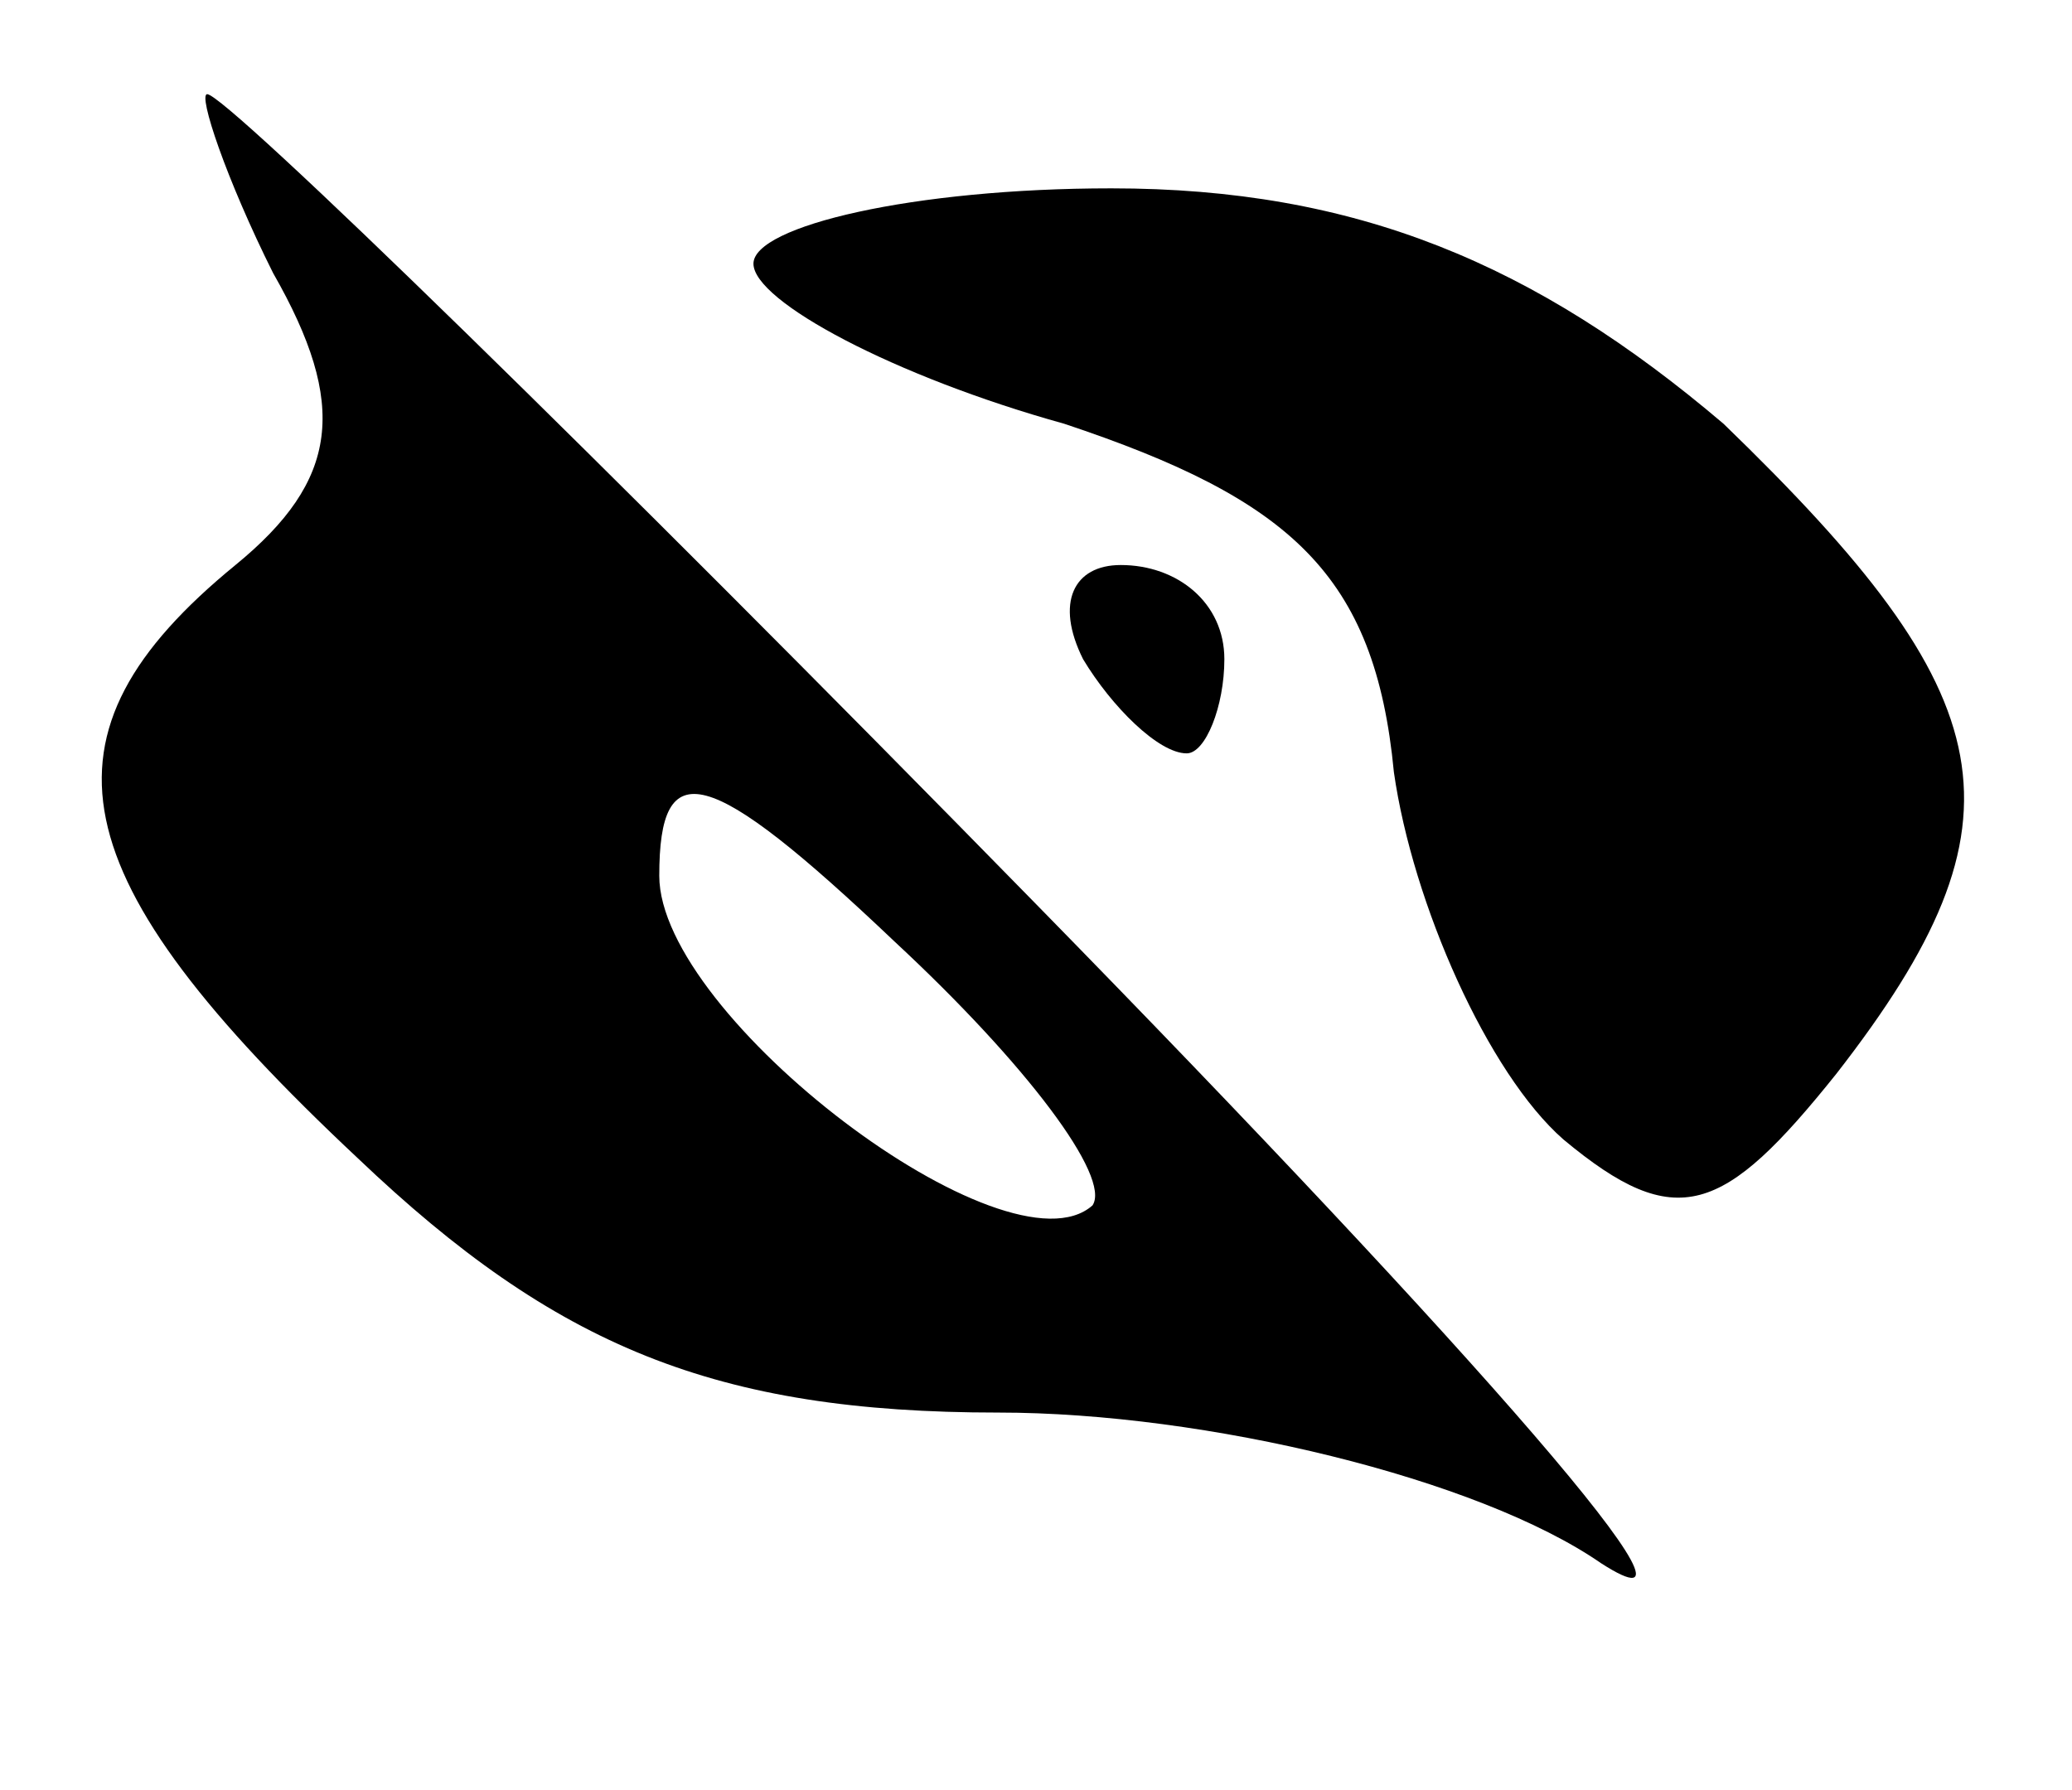
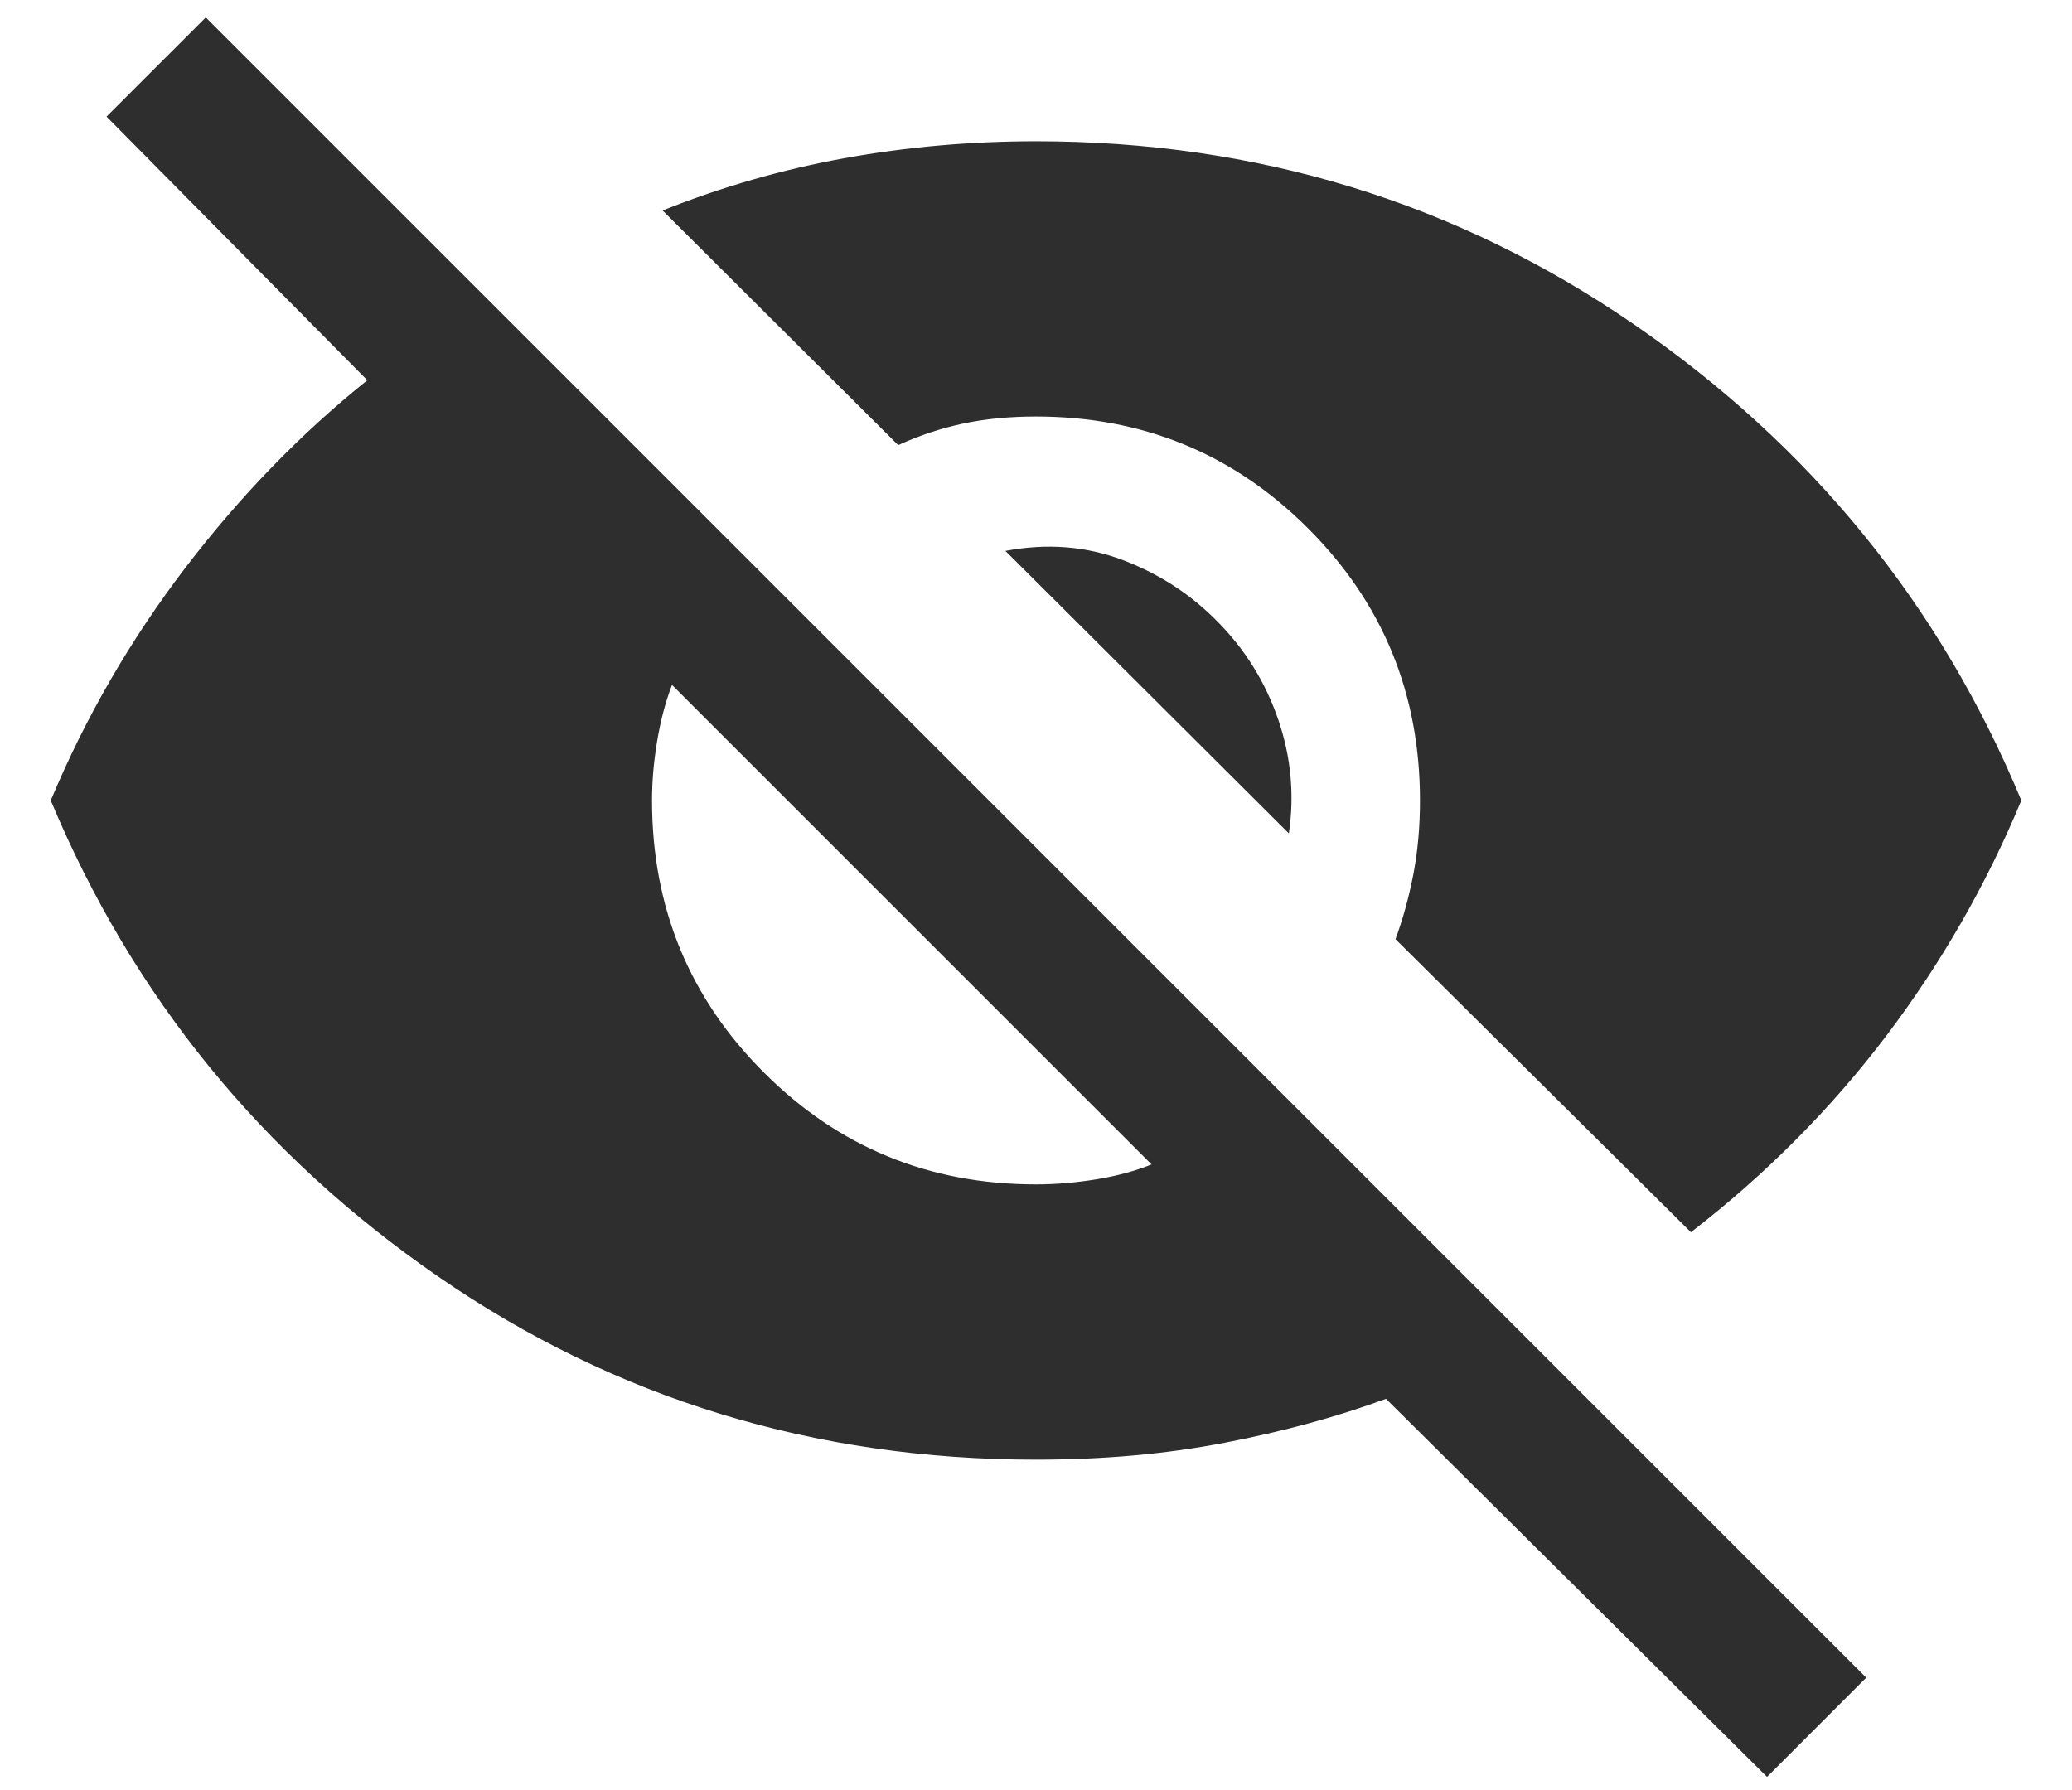
- <svg xmlns="http://www.w3.org/2000/svg" version="1.0" width="22pt" height="19pt" viewBox="0 0 22 19" preserveAspectRatio="xMidYMid meet">
-   <g transform="translate(0,19) scale(0.1,-0.1)" fill="#000000" stroke="none">
-     <path d="M29 161 c8 -14 7 -22 -4 -31 -22 -18 -19 -33 13 -63 21 -20 38 -27 68 -27 22 0 51 -7 64 -16 14 -9 -13 22 -60 70 -46 47 -86 86 -88 86 -1 0 2 -9 7 -19z m87 -99 c-9 -8 -46 20 -46 35 0 13 5 12 25 -7 14 -13 23 -25 21 -28z" />
-     <path d="M80 162 c0 -4 15 -12 33 -17 24 -8 33 -16 35 -37 2 -14 10 -32 18 -39 12 -10 17 -8 29 7 21 27 18 40 -12 69 -20 17 -39 25 -65 25 -21 0 -38 -4 -38 -8z" />
-     <path d="M115 120 c3 -5 8 -10 11 -10 2 0 4 5 4 10 0 6 -5 10 -11 10 -5 0 -7 -4 -4 -10z" />
-   </g>
+ <svg xmlns="http://www.w3.org/2000/svg" width="22" height="19" viewBox="0 0 22 19" fill="none">
+   <path d="M18.762 18.869L14.716 14.854C14.203 15.043 13.634 15.199 13.011 15.319C12.387 15.44 11.717 15.5 11 15.5C8.65 15.5 6.537 14.854 4.66 13.561C2.783 12.269 1.409 10.582 0.539 8.5C0.908 7.617 1.385 6.793 1.969 6.028C2.554 5.263 3.198 4.6 3.9 4.038L1.131 1.238L2.185 0.185L19.815 17.815L18.762 18.869ZM11 12.577C11.209 12.577 11.423 12.559 11.642 12.523C11.862 12.487 12.056 12.434 12.227 12.365L7.135 7.273C7.065 7.456 7.013 7.656 6.977 7.872C6.941 8.088 6.923 8.297 6.923 8.5C6.923 9.635 7.319 10.598 8.111 11.389C8.902 12.181 9.865 12.577 11 12.577ZM17.954 13.085L14.817 9.973C14.896 9.76 14.958 9.532 15.006 9.288C15.053 9.045 15.077 8.782 15.077 8.5C15.077 7.365 14.681 6.402 13.889 5.611C13.098 4.819 12.135 4.423 11 4.423C10.718 4.423 10.458 4.448 10.221 4.499C9.984 4.55 9.756 4.626 9.537 4.727L7.035 2.235C7.667 1.983 8.312 1.798 8.971 1.679C9.63 1.56 10.306 1.5 11 1.5C13.344 1.5 15.457 2.146 17.34 3.438C19.224 4.731 20.598 6.418 21.462 8.5C21.091 9.393 20.613 10.227 20.026 11.002C19.439 11.776 18.749 12.47 17.954 13.085ZM13.685 8.85L10.675 5.85C11.116 5.767 11.532 5.799 11.924 5.948C12.316 6.097 12.653 6.318 12.937 6.611C13.226 6.905 13.438 7.249 13.573 7.644C13.708 8.039 13.745 8.441 13.685 8.85Z" fill="#2E2E2E" />
</svg>
